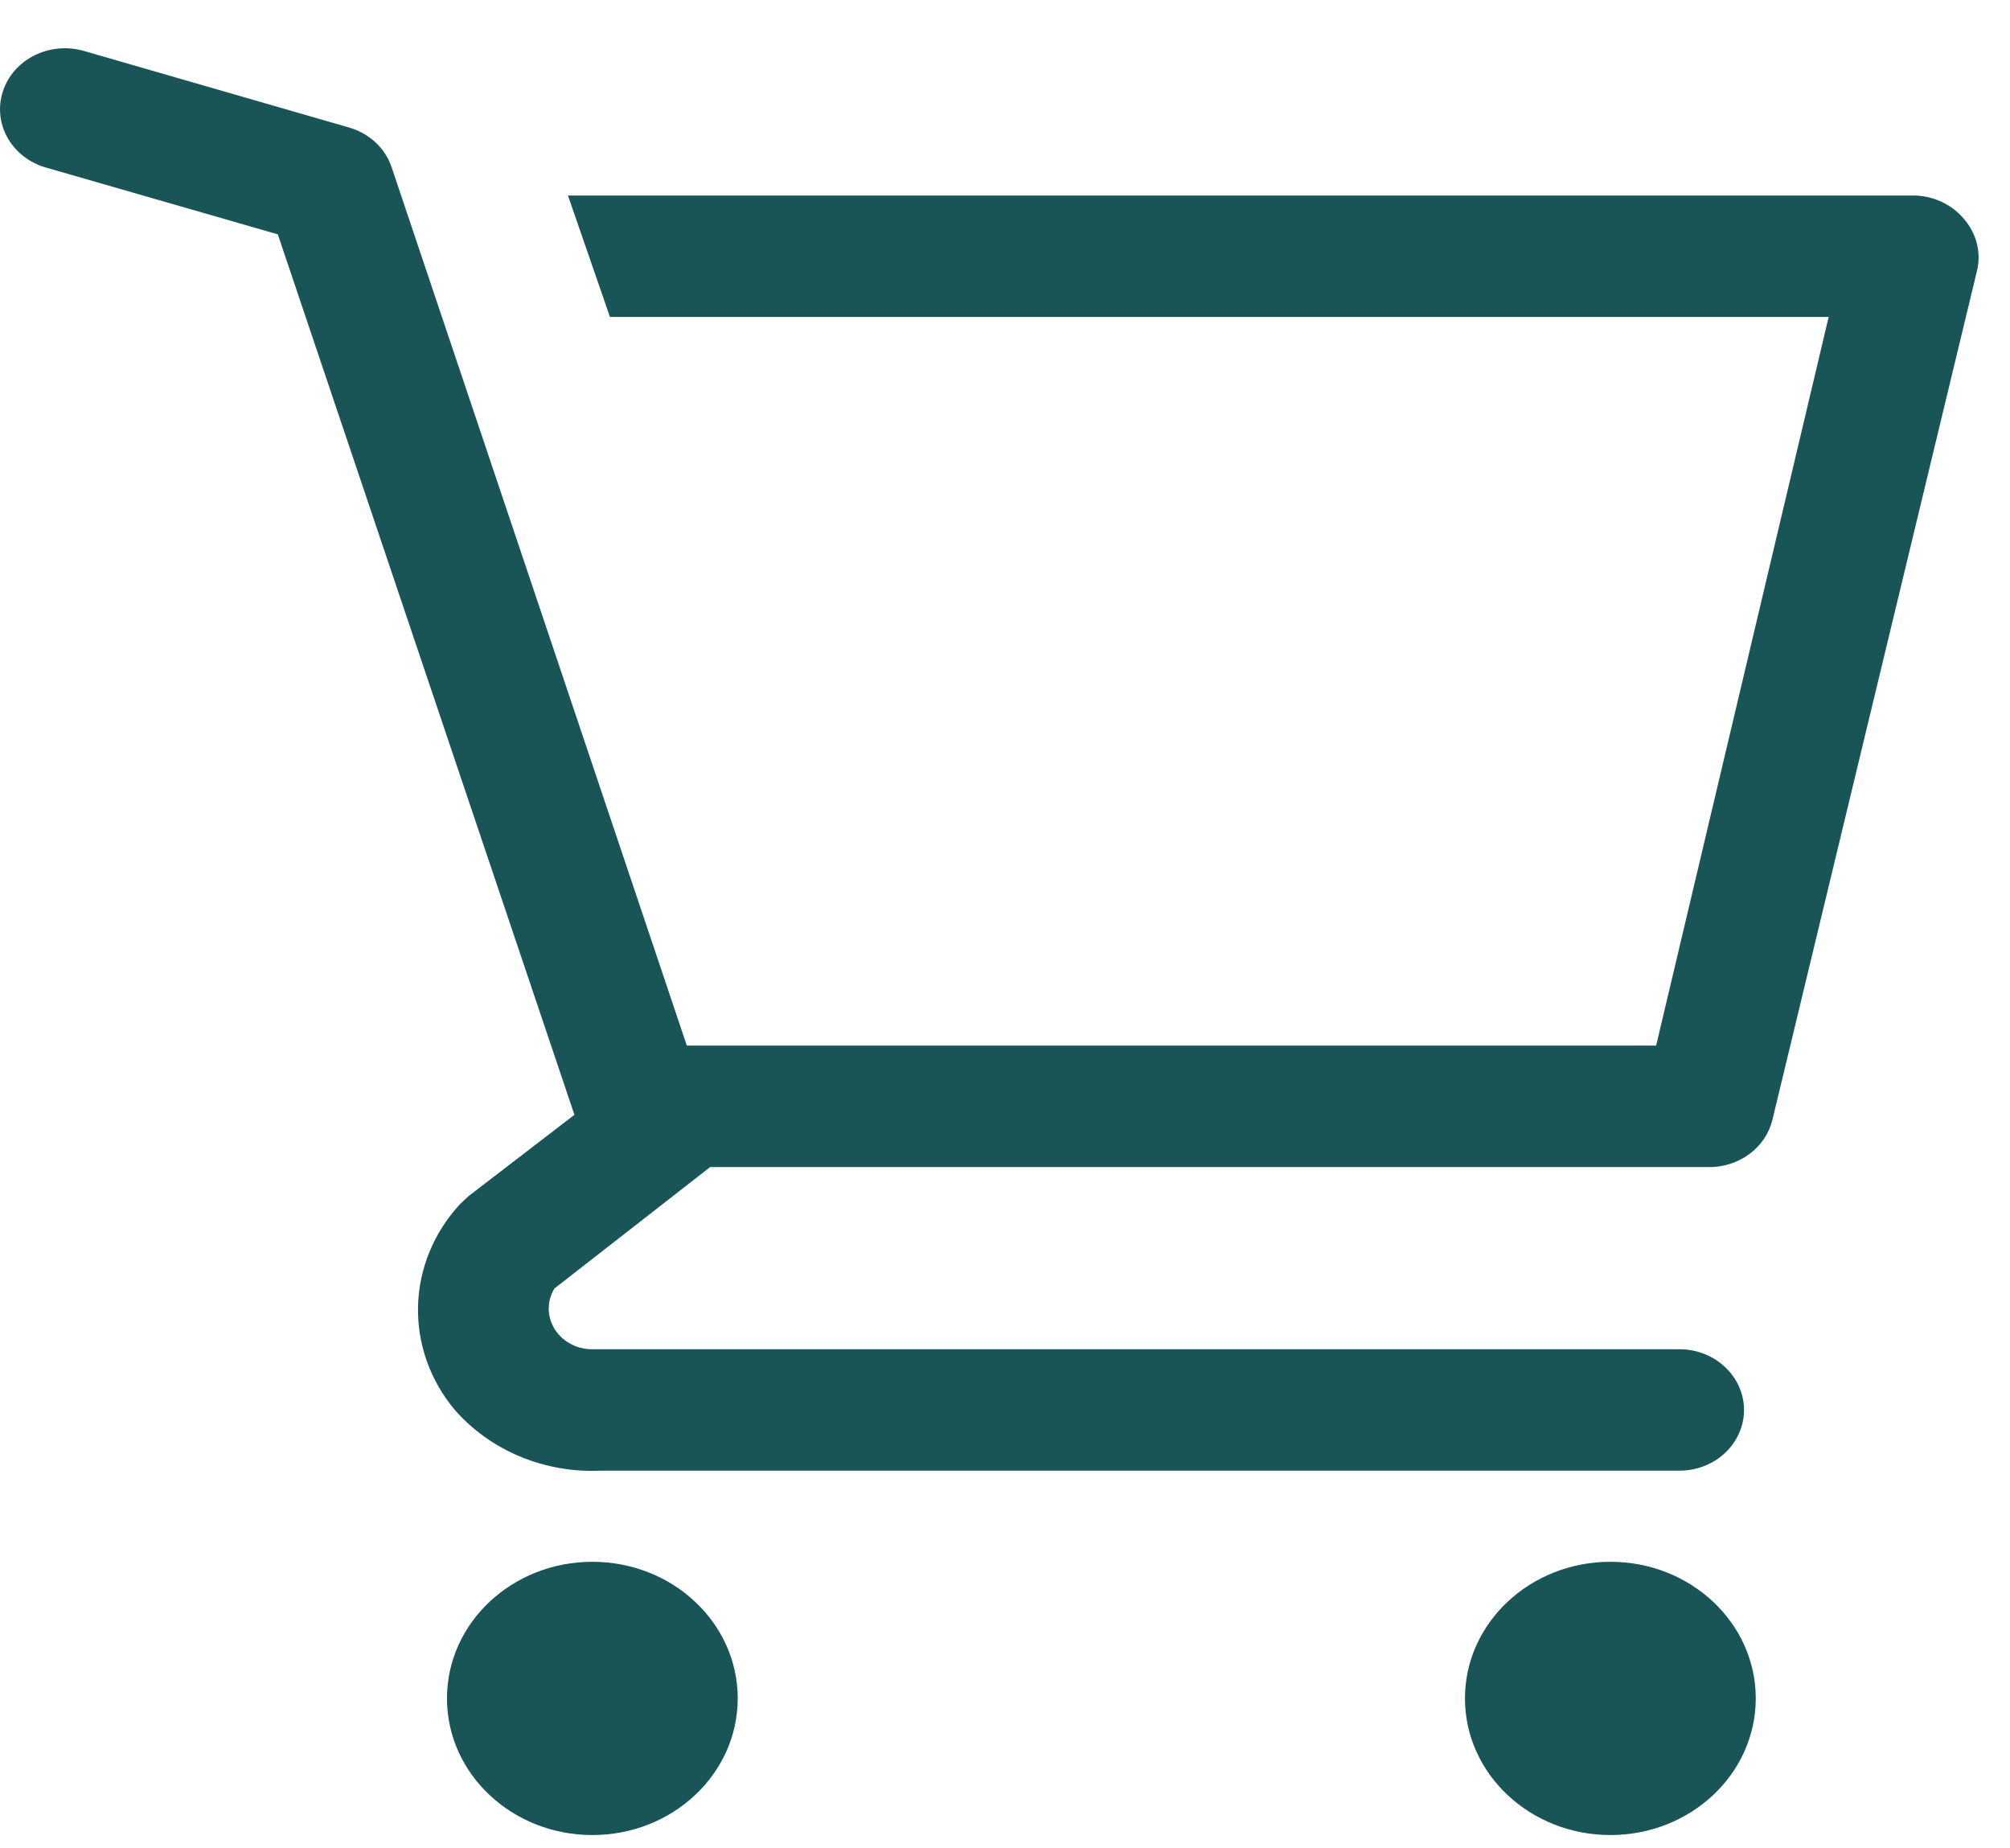
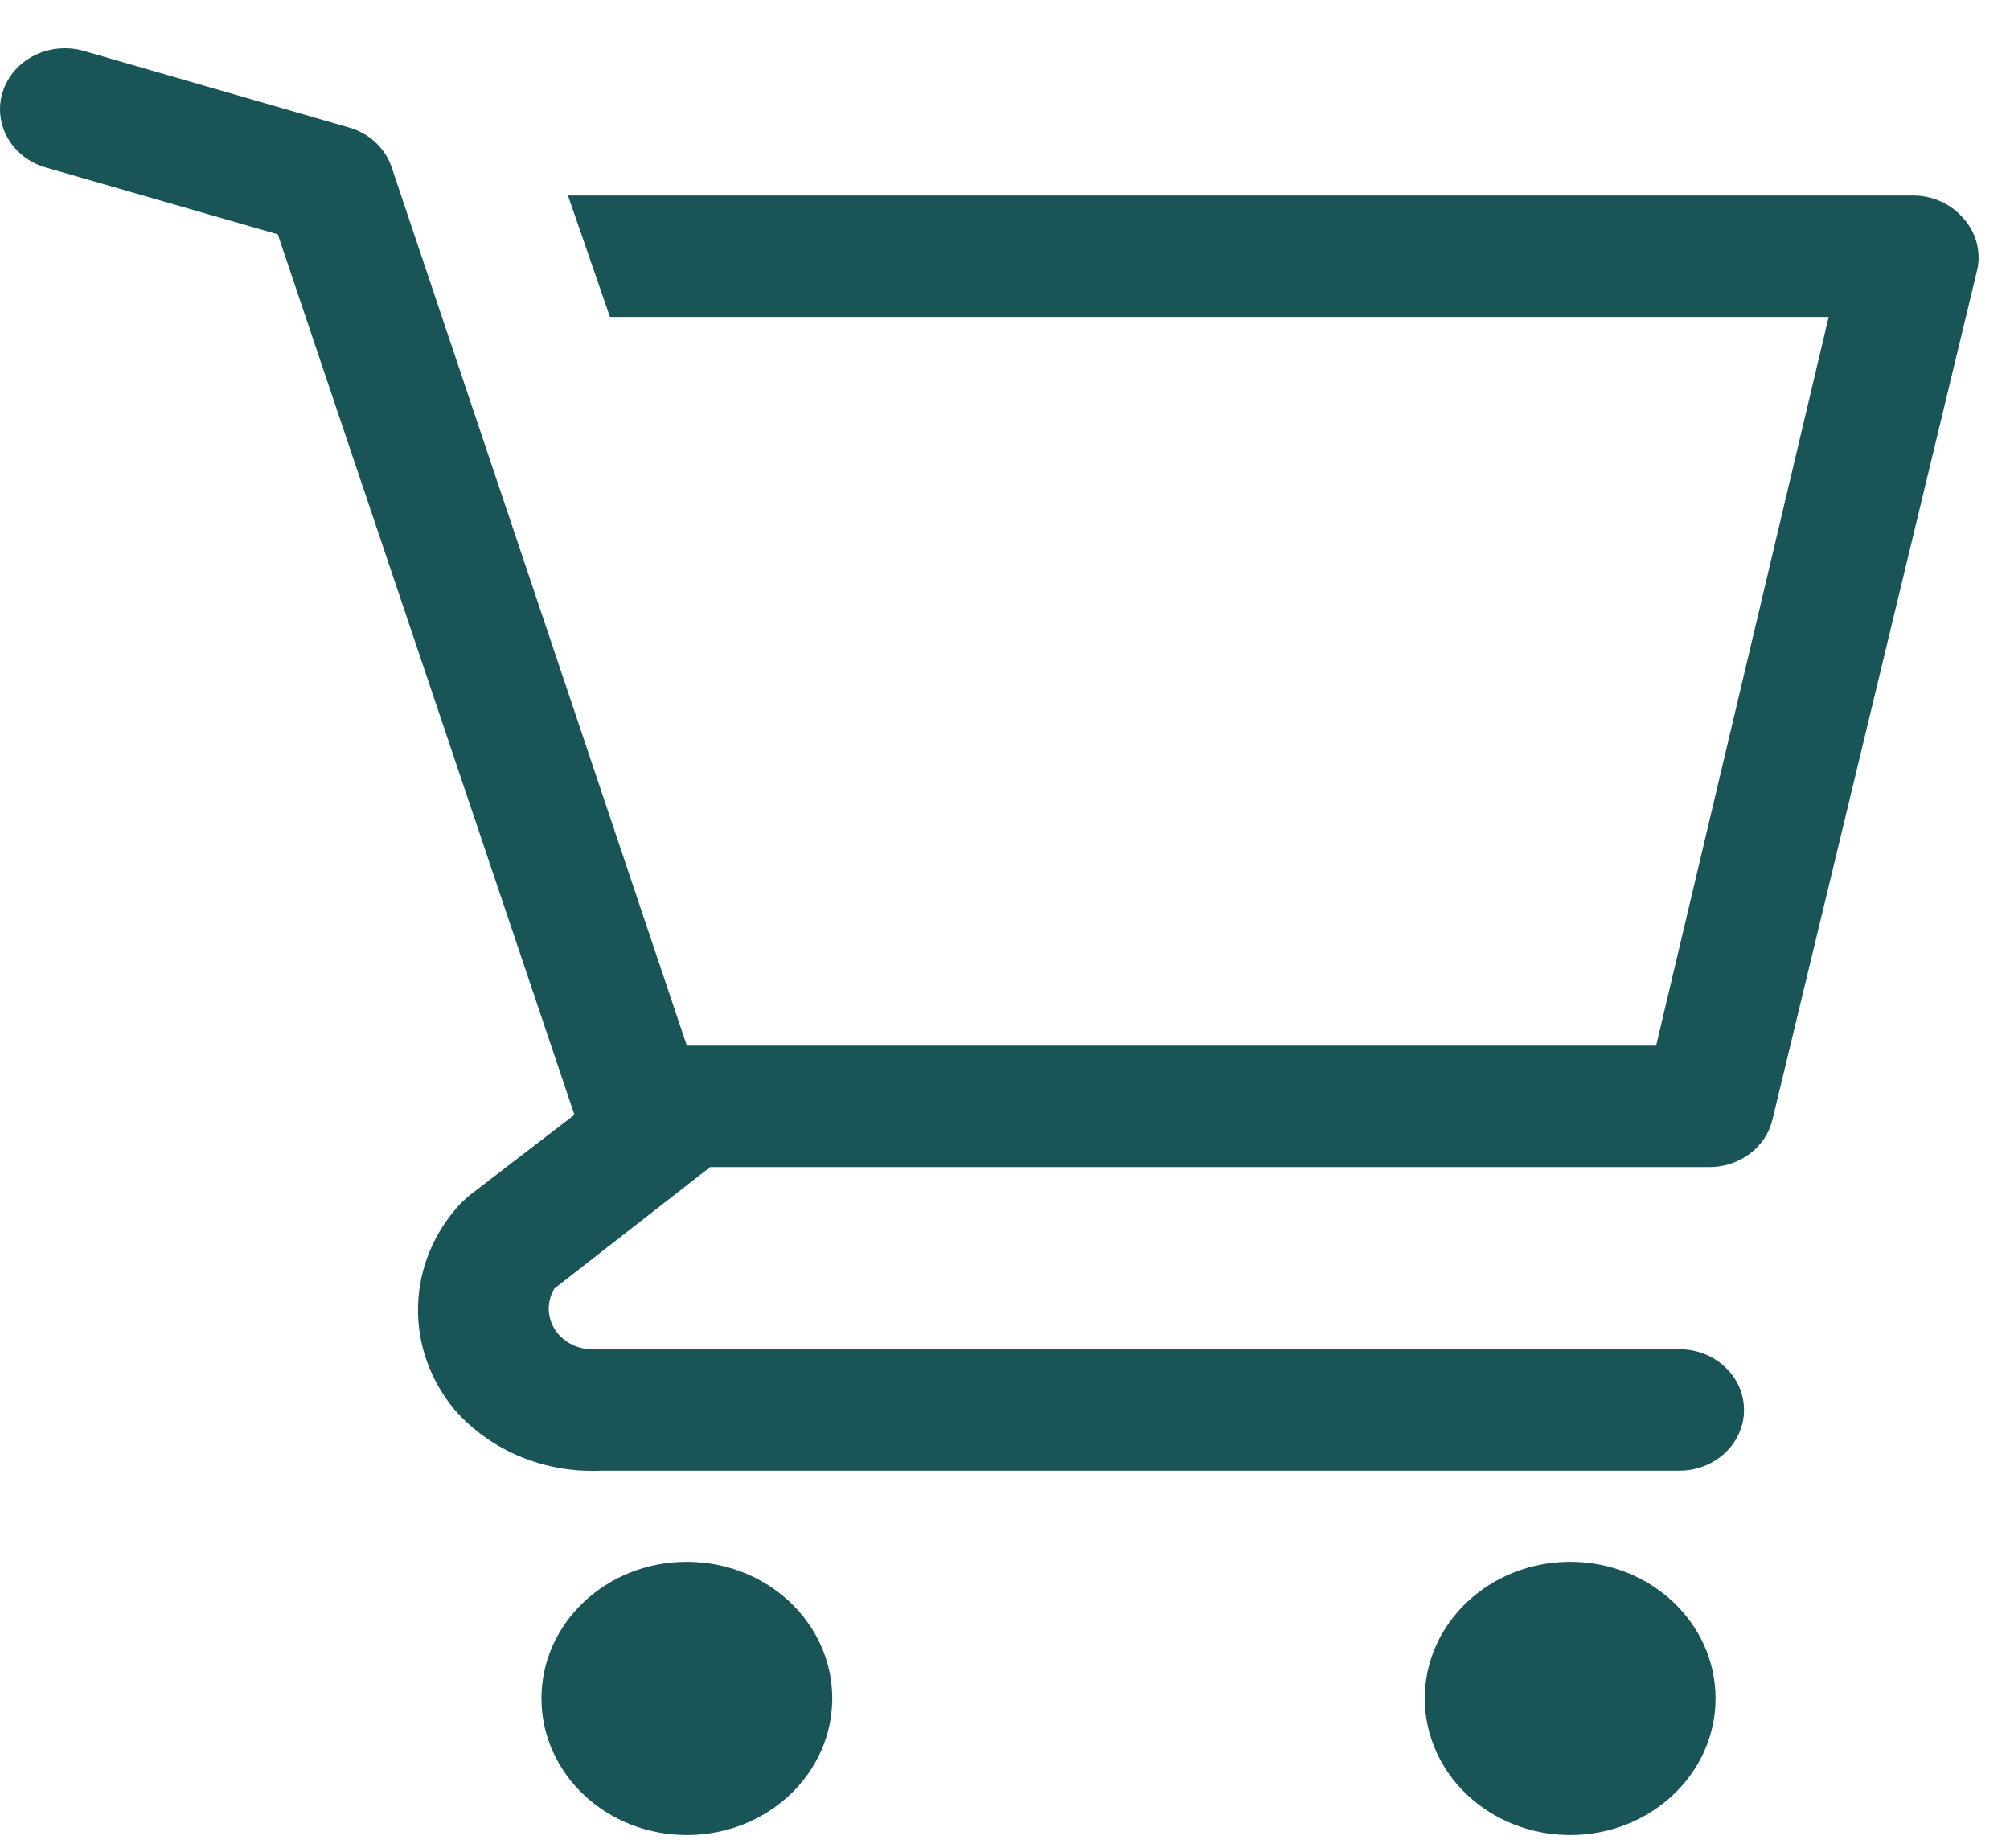
<svg xmlns="http://www.w3.org/2000/svg" width="37" height="34" viewBox="0 0 37 34" fill="none">
-   <path d="M10.904 33.772C12.382 33.772 13.58 32.646 13.58 31.257C13.58 29.869 12.382 28.743 10.904 28.743C9.426 28.743 8.228 29.869 8.228 31.257C8.228 32.646 9.426 33.772 10.904 33.772Z" fill="#195557" />
-   <path d="M36.136 4.011C36.025 3.883 35.886 3.779 35.727 3.708C35.569 3.636 35.396 3.599 35.22 3.598H10.455L11.228 5.833H33.662L30.486 19.243H12.643L7.207 3.072C7.149 2.901 7.047 2.745 6.91 2.618C6.773 2.492 6.606 2.398 6.422 2.346L1.546 0.938C1.396 0.894 1.238 0.879 1.082 0.893C0.926 0.907 0.774 0.95 0.635 1.019C0.355 1.158 0.146 1.396 0.053 1.681C-0.04 1.965 -0.009 2.273 0.139 2.536C0.287 2.799 0.541 2.996 0.844 3.083L5.114 4.313L10.574 20.517L8.623 22.015L8.468 22.16C7.986 22.683 7.712 23.347 7.695 24.038C7.678 24.73 7.917 25.406 8.373 25.949C8.697 26.319 9.109 26.613 9.576 26.807C10.043 27.001 10.552 27.09 11.062 27.066H30.914C31.23 27.066 31.532 26.949 31.755 26.739C31.978 26.529 32.104 26.245 32.104 25.949C32.104 25.652 31.978 25.368 31.755 25.159C31.532 24.949 31.23 24.831 30.914 24.831H10.871C10.734 24.827 10.601 24.789 10.484 24.722C10.367 24.655 10.27 24.561 10.203 24.449C10.136 24.336 10.101 24.21 10.101 24.081C10.102 23.952 10.137 23.826 10.205 23.714L13.072 21.479H31.437C31.712 21.485 31.981 21.401 32.198 21.242C32.415 21.084 32.566 20.859 32.627 20.607L36.398 4.961C36.434 4.794 36.429 4.622 36.384 4.458C36.338 4.293 36.254 4.14 36.136 4.011Z" fill="#195557" />
-   <path d="M29.644 33.772C31.122 33.772 32.32 32.646 32.32 31.257C32.32 29.869 31.122 28.743 29.644 28.743C28.166 28.743 26.967 29.869 26.967 31.257C26.967 32.646 28.166 33.772 29.644 33.772Z" fill="#195557" />
+   <path d="M12.643 33.772C14.122 33.772 15.32 32.646 15.32 31.257C15.32 29.869 14.122 28.743 12.643 28.743C11.165 28.743 9.967 29.869 9.967 31.257C9.967 32.646 11.165 33.772 12.643 33.772Z" fill="#195557" />
+   <path d="M28.904 33.772C30.382 33.772 31.58 32.646 31.58 31.257C31.58 29.869 30.382 28.743 28.904 28.743C27.426 28.743 26.227 29.869 26.227 31.257C26.227 32.646 27.426 33.772 28.904 33.772Z" fill="#195557" />
+   <path d="M36.136 4.011C36.025 3.883 35.886 3.779 35.727 3.708C35.569 3.636 35.396 3.599 35.22 3.598H10.455L11.228 5.833H33.662L30.486 19.244H12.643L7.207 3.072C7.149 2.901 7.047 2.745 6.91 2.618C6.773 2.492 6.606 2.398 6.422 2.346L1.546 0.938C1.396 0.894 1.238 0.879 1.082 0.893C0.926 0.907 0.774 0.95 0.635 1.019C0.355 1.158 0.146 1.396 0.053 1.681C-0.04 1.965 -0.009 2.273 0.139 2.536C0.287 2.799 0.541 2.996 0.844 3.083L5.114 4.313L10.574 20.517L8.623 22.015L8.468 22.16C7.986 22.683 7.712 23.347 7.695 24.038C7.678 24.73 7.917 25.406 8.373 25.949C8.697 26.319 9.109 26.613 9.576 26.807C10.043 27.001 10.552 27.09 11.062 27.066H30.914C31.23 27.066 31.532 26.949 31.755 26.739C31.978 26.529 32.104 26.245 32.104 25.949C32.104 25.652 31.978 25.368 31.755 25.159C31.532 24.949 31.23 24.831 30.914 24.831H10.871C10.734 24.827 10.601 24.789 10.484 24.722C10.367 24.655 10.27 24.561 10.203 24.449C10.136 24.337 10.101 24.21 10.101 24.081C10.102 23.952 10.137 23.826 10.205 23.714L13.072 21.479H31.437C31.712 21.485 31.981 21.401 32.198 21.243C32.415 21.084 32.566 20.859 32.627 20.607L36.398 4.961C36.434 4.794 36.429 4.622 36.384 4.458C36.338 4.293 36.254 4.14 36.136 4.011Z" fill="#195557" />
</svg>
